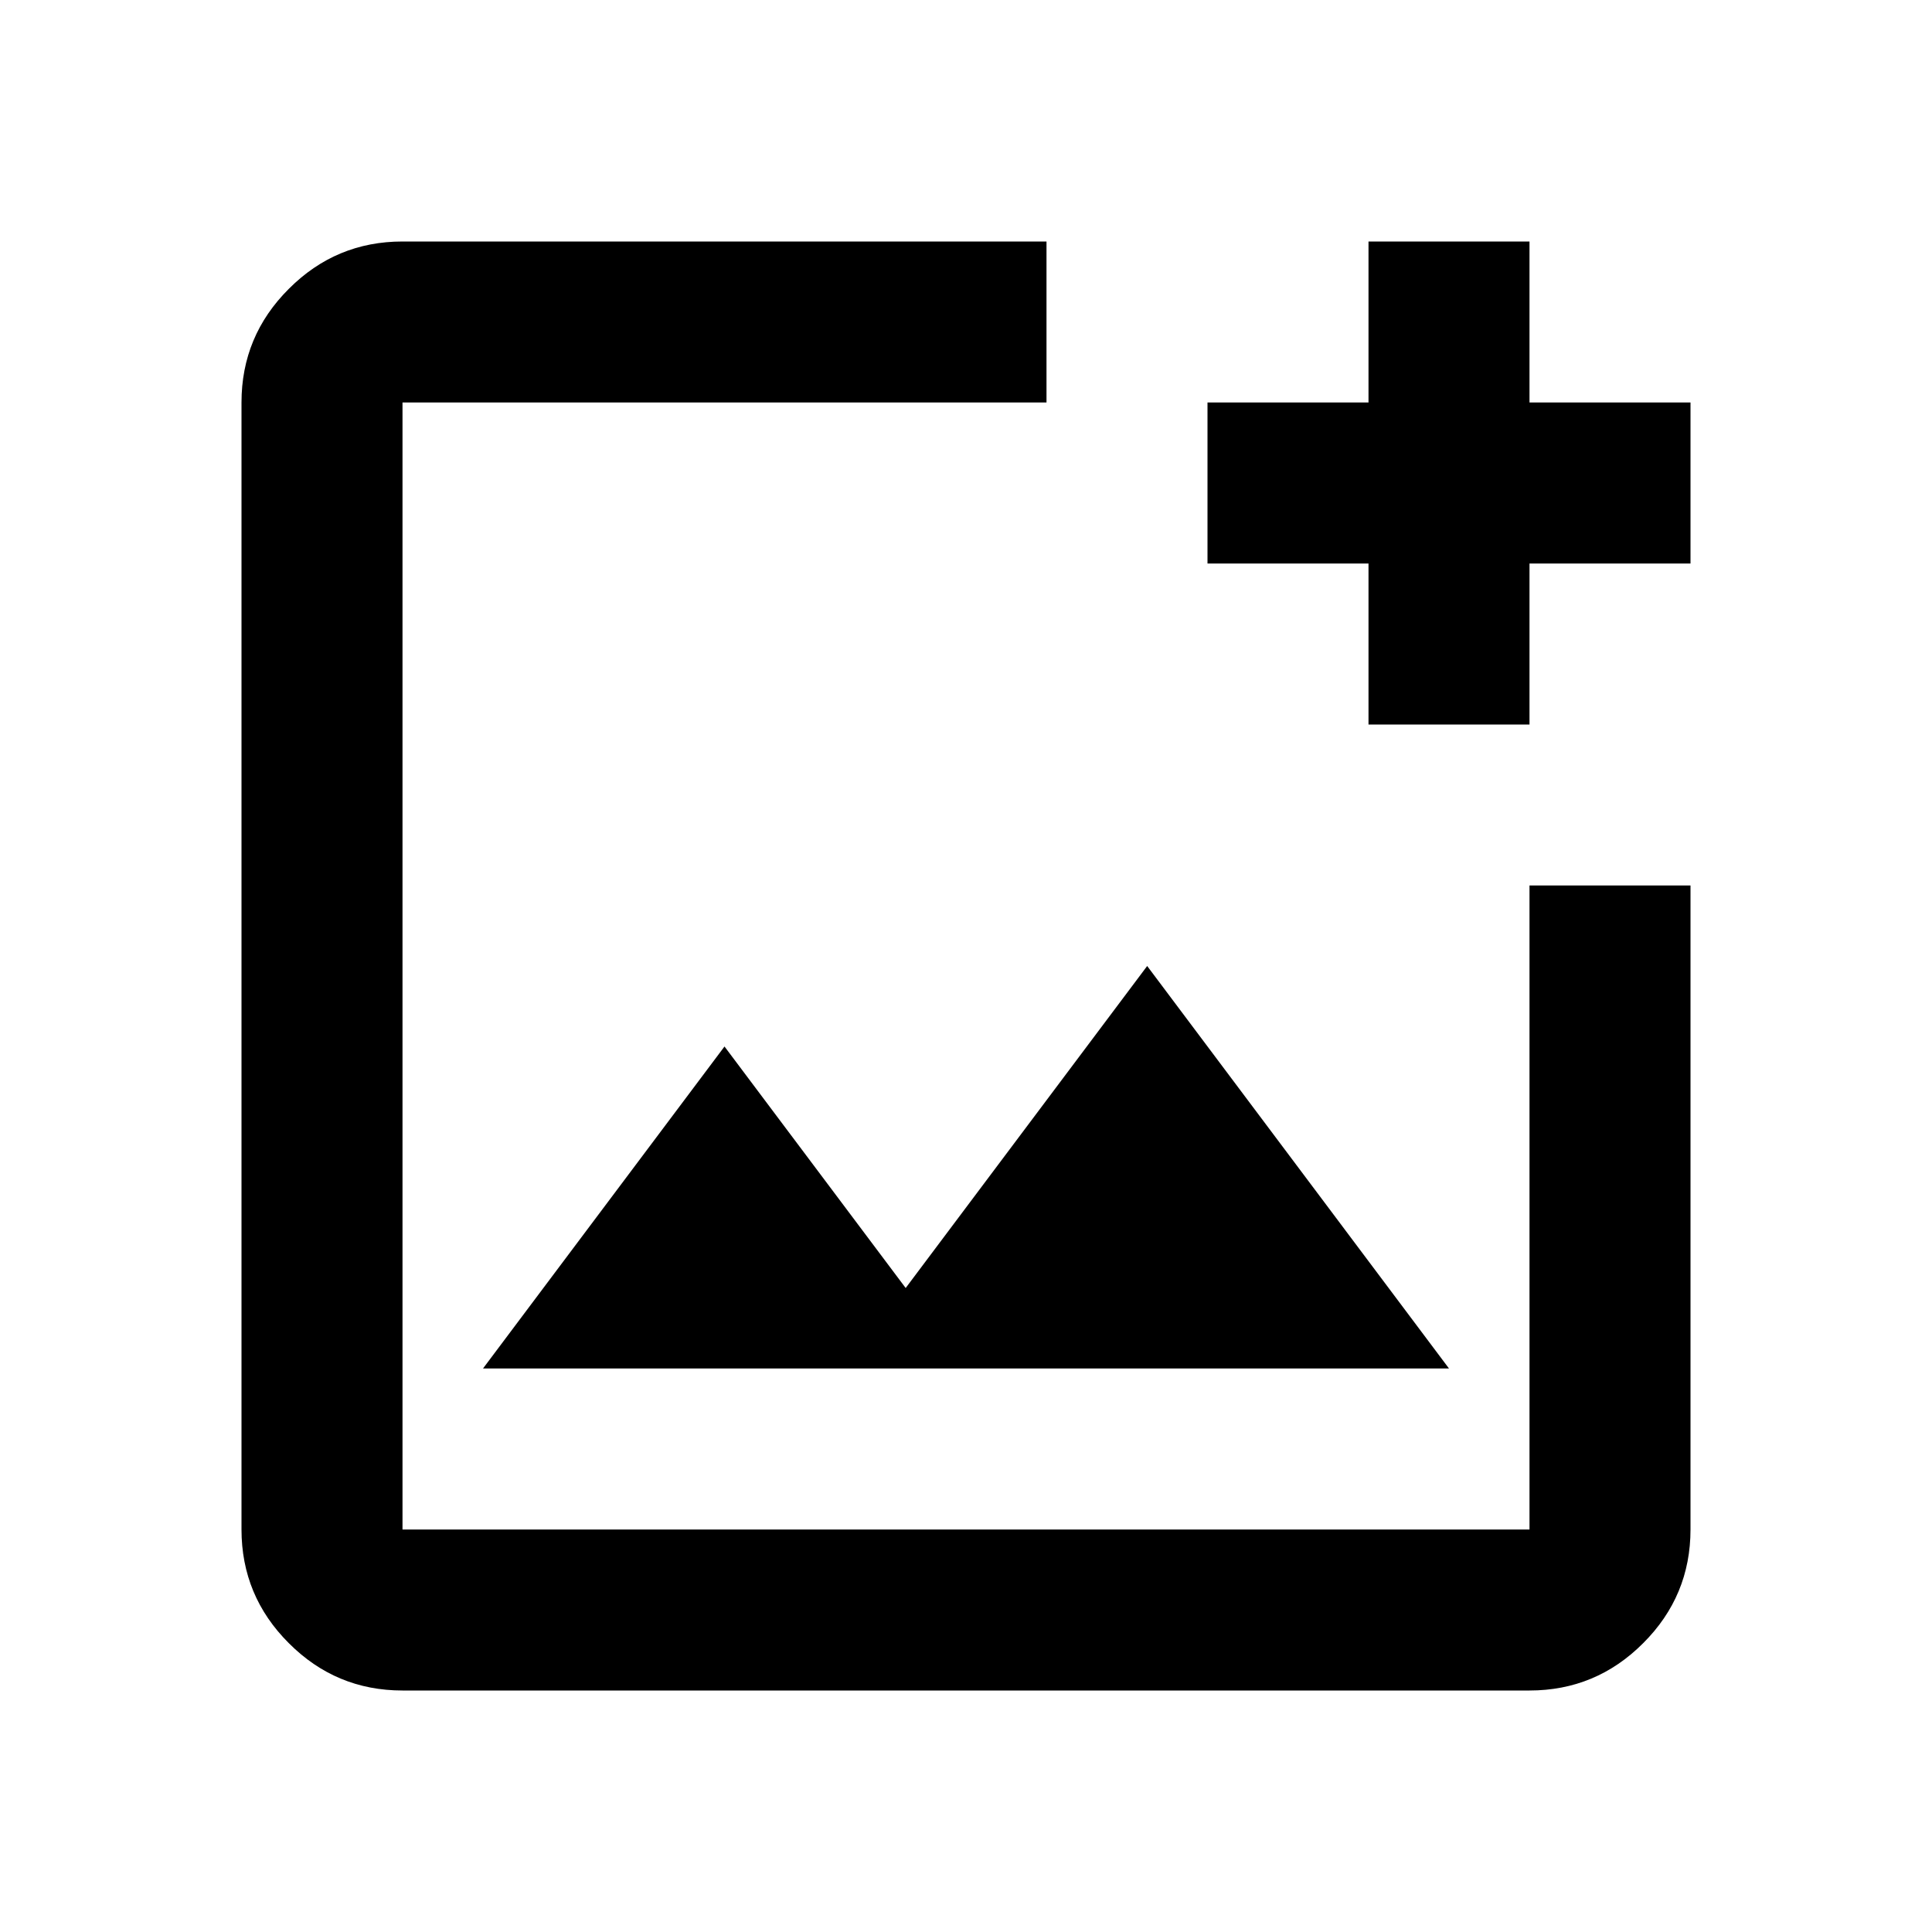
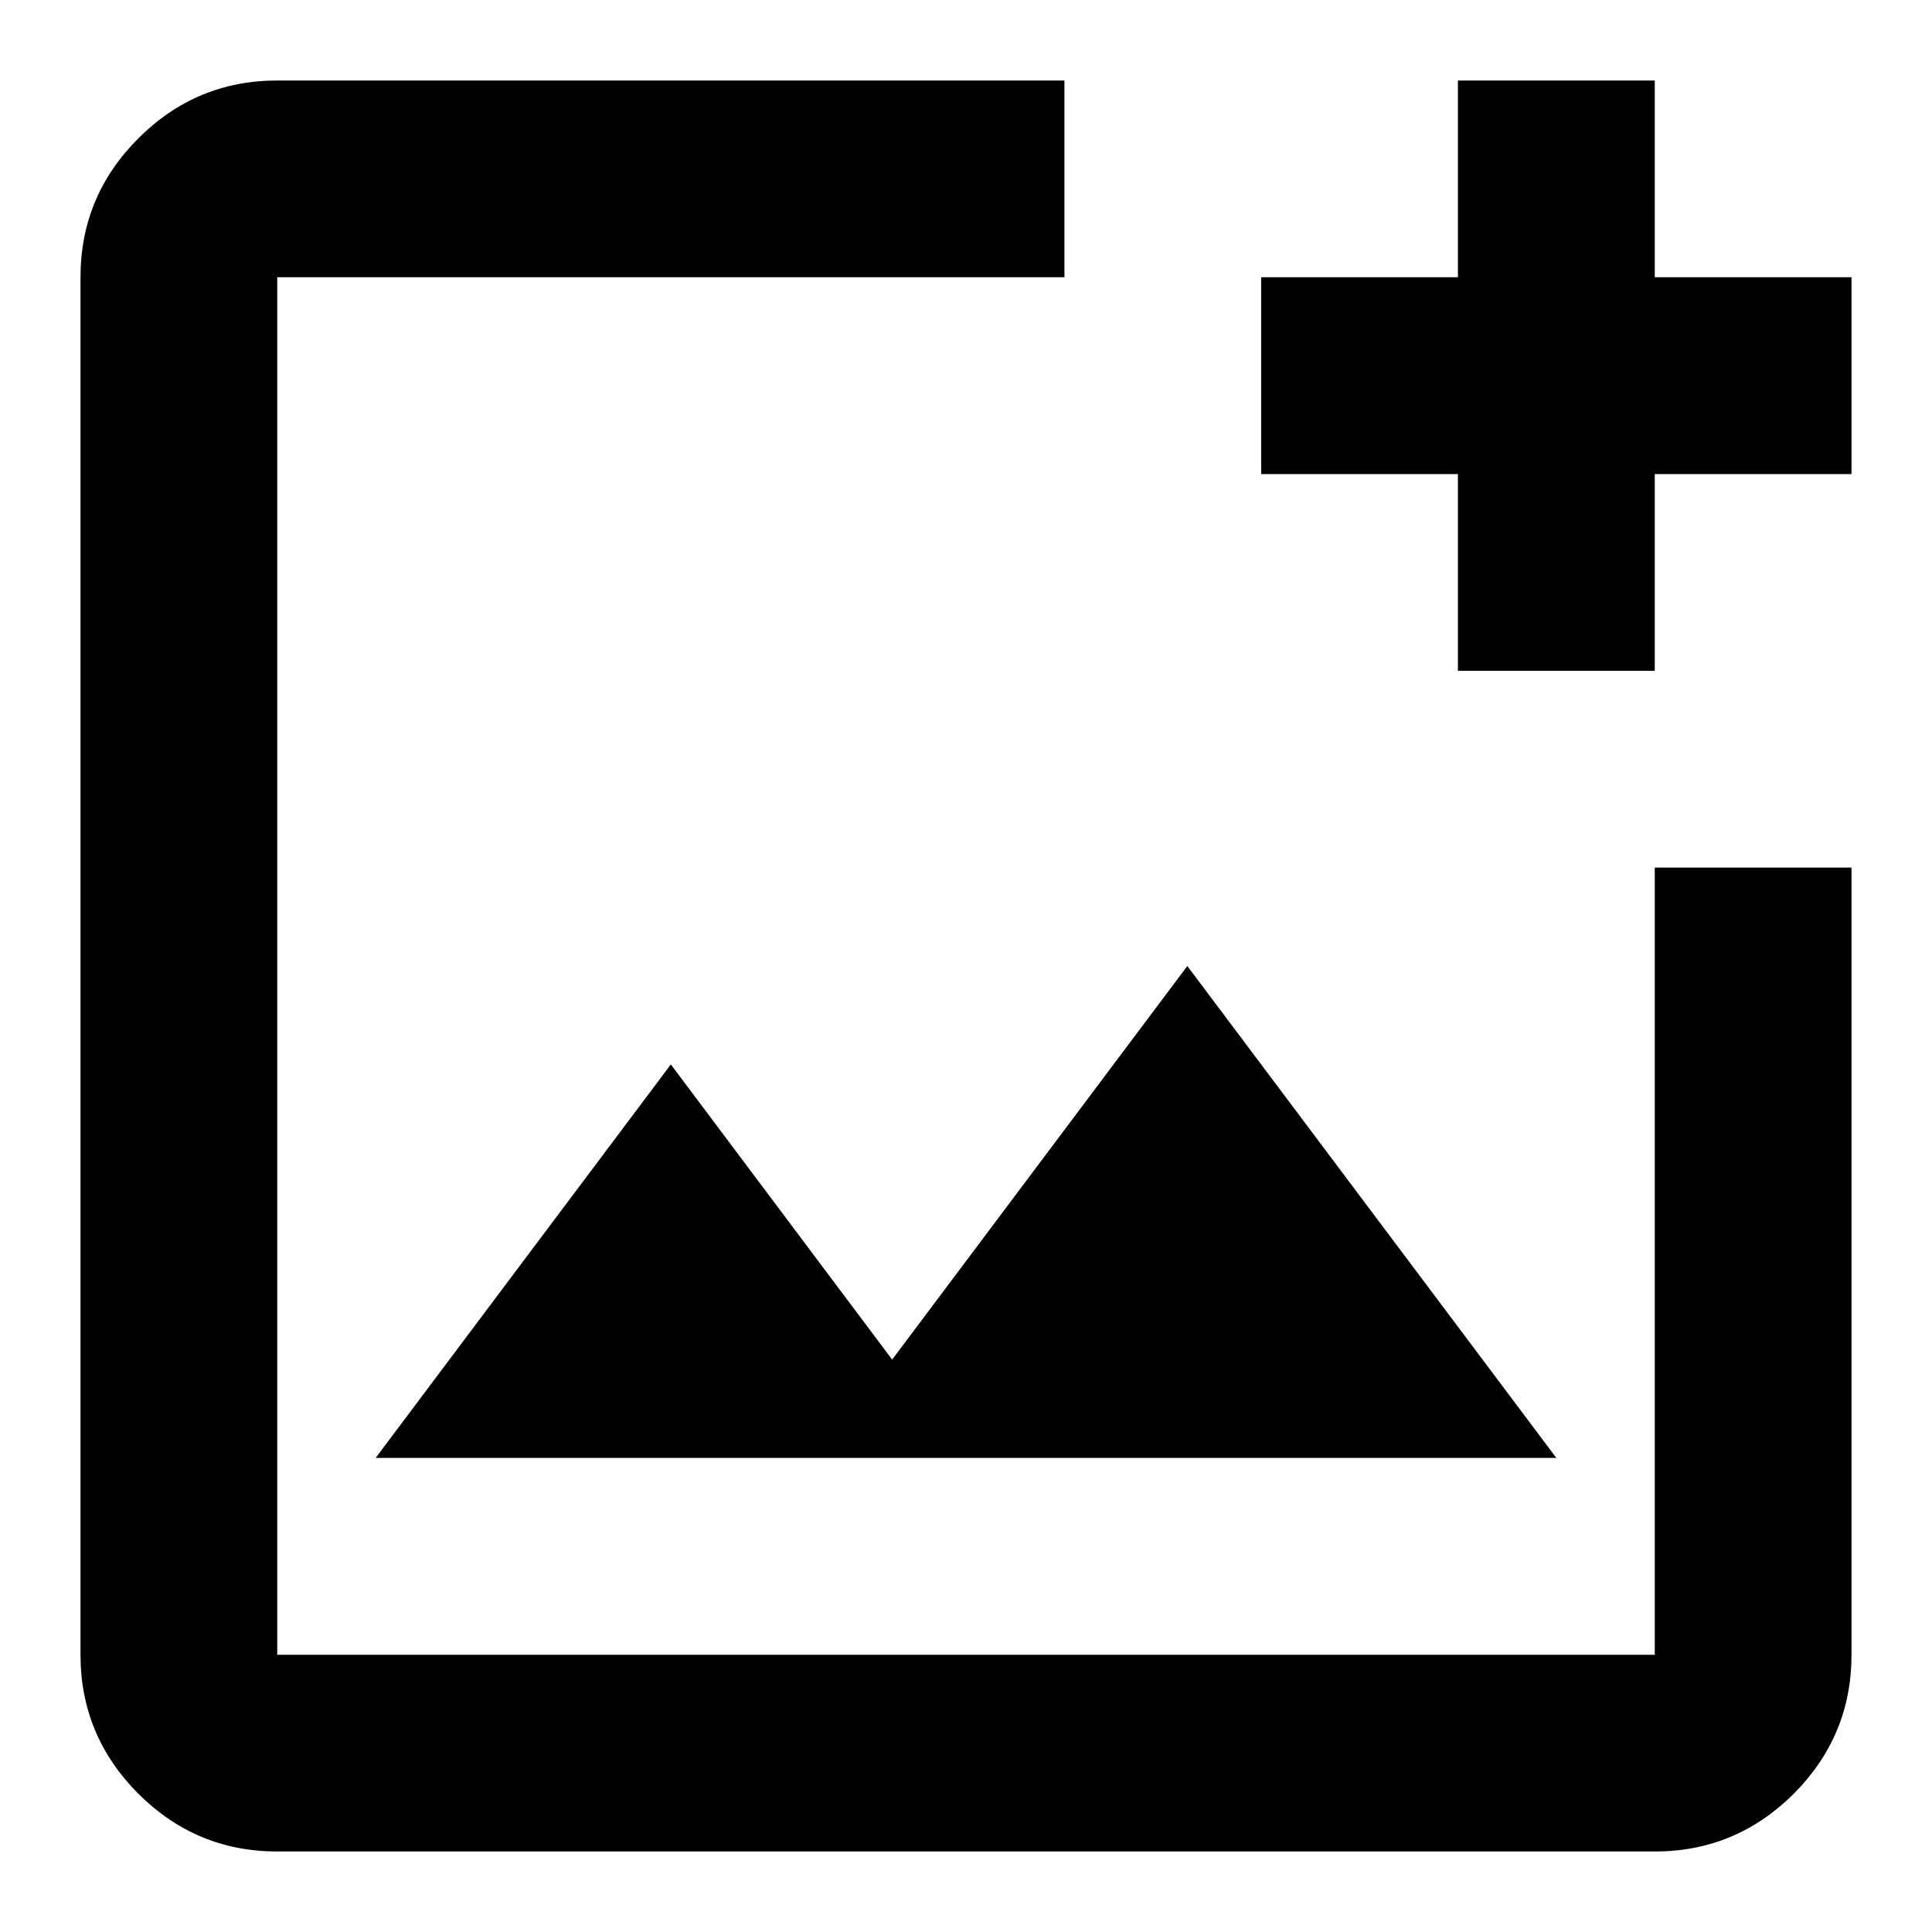
<svg xmlns="http://www.w3.org/2000/svg" viewBox="0 0 18 18" fill="currentColor">
-   <mask id="mask0_1020_7676" style="mask-type:alpha" maskUnits="userSpaceOnUse" x="0" y="0" width="18" height="18">
-     <rect width="18" height="18" fill="#D9D9D9" />
-   </mask>
-   <g mask="url(#mask0_1020_7676)">
-     <path d="M3.75 15.75C3.337 15.75 2.984 15.603 2.691 15.309C2.397 15.016 2.25 14.662 2.25 14.25V3.75C2.25 3.337 2.397 2.984 2.691 2.691C2.984 2.397 3.337 2.25 3.75 2.25H9.75V3.75H3.75V14.25H14.25V8.25H15.75V14.25C15.75 14.662 15.603 15.016 15.309 15.309C15.016 15.603 14.662 15.75 14.25 15.75H3.75ZM4.5 12.75H13.5L10.688 9L8.438 12L6.75 9.75L4.5 12.75ZM12.75 6.75V5.25H11.25V3.75H12.75V2.25H14.25V3.75H15.75V5.25H14.25V6.75H12.75Z" fill="currentColor" />
-   </g>
+   <path d="M2.583 17.25C2.079 17.25 1.648 17.07 1.289 16.712C0.93 16.352 0.75 15.921 0.75 15.417V2.583C0.75 2.079 0.93 1.648 1.289 1.289C1.648 0.93 2.079 0.75 2.583 0.75H9.917V2.583H2.583V15.417H15.417V8.083H17.25V15.417C17.25 15.921 17.07 16.352 16.712 16.712C16.352 17.07 15.921 17.25 15.417 17.25H2.583ZM3.5 13.583H14.5L11.062 9L8.312 12.667L6.25 9.917L3.5 13.583ZM13.583 6.25V4.417H11.75V2.583H13.583V0.75H15.417V2.583H17.25V4.417H15.417V6.25H13.583Z" fill="currentColor" />
</svg>
